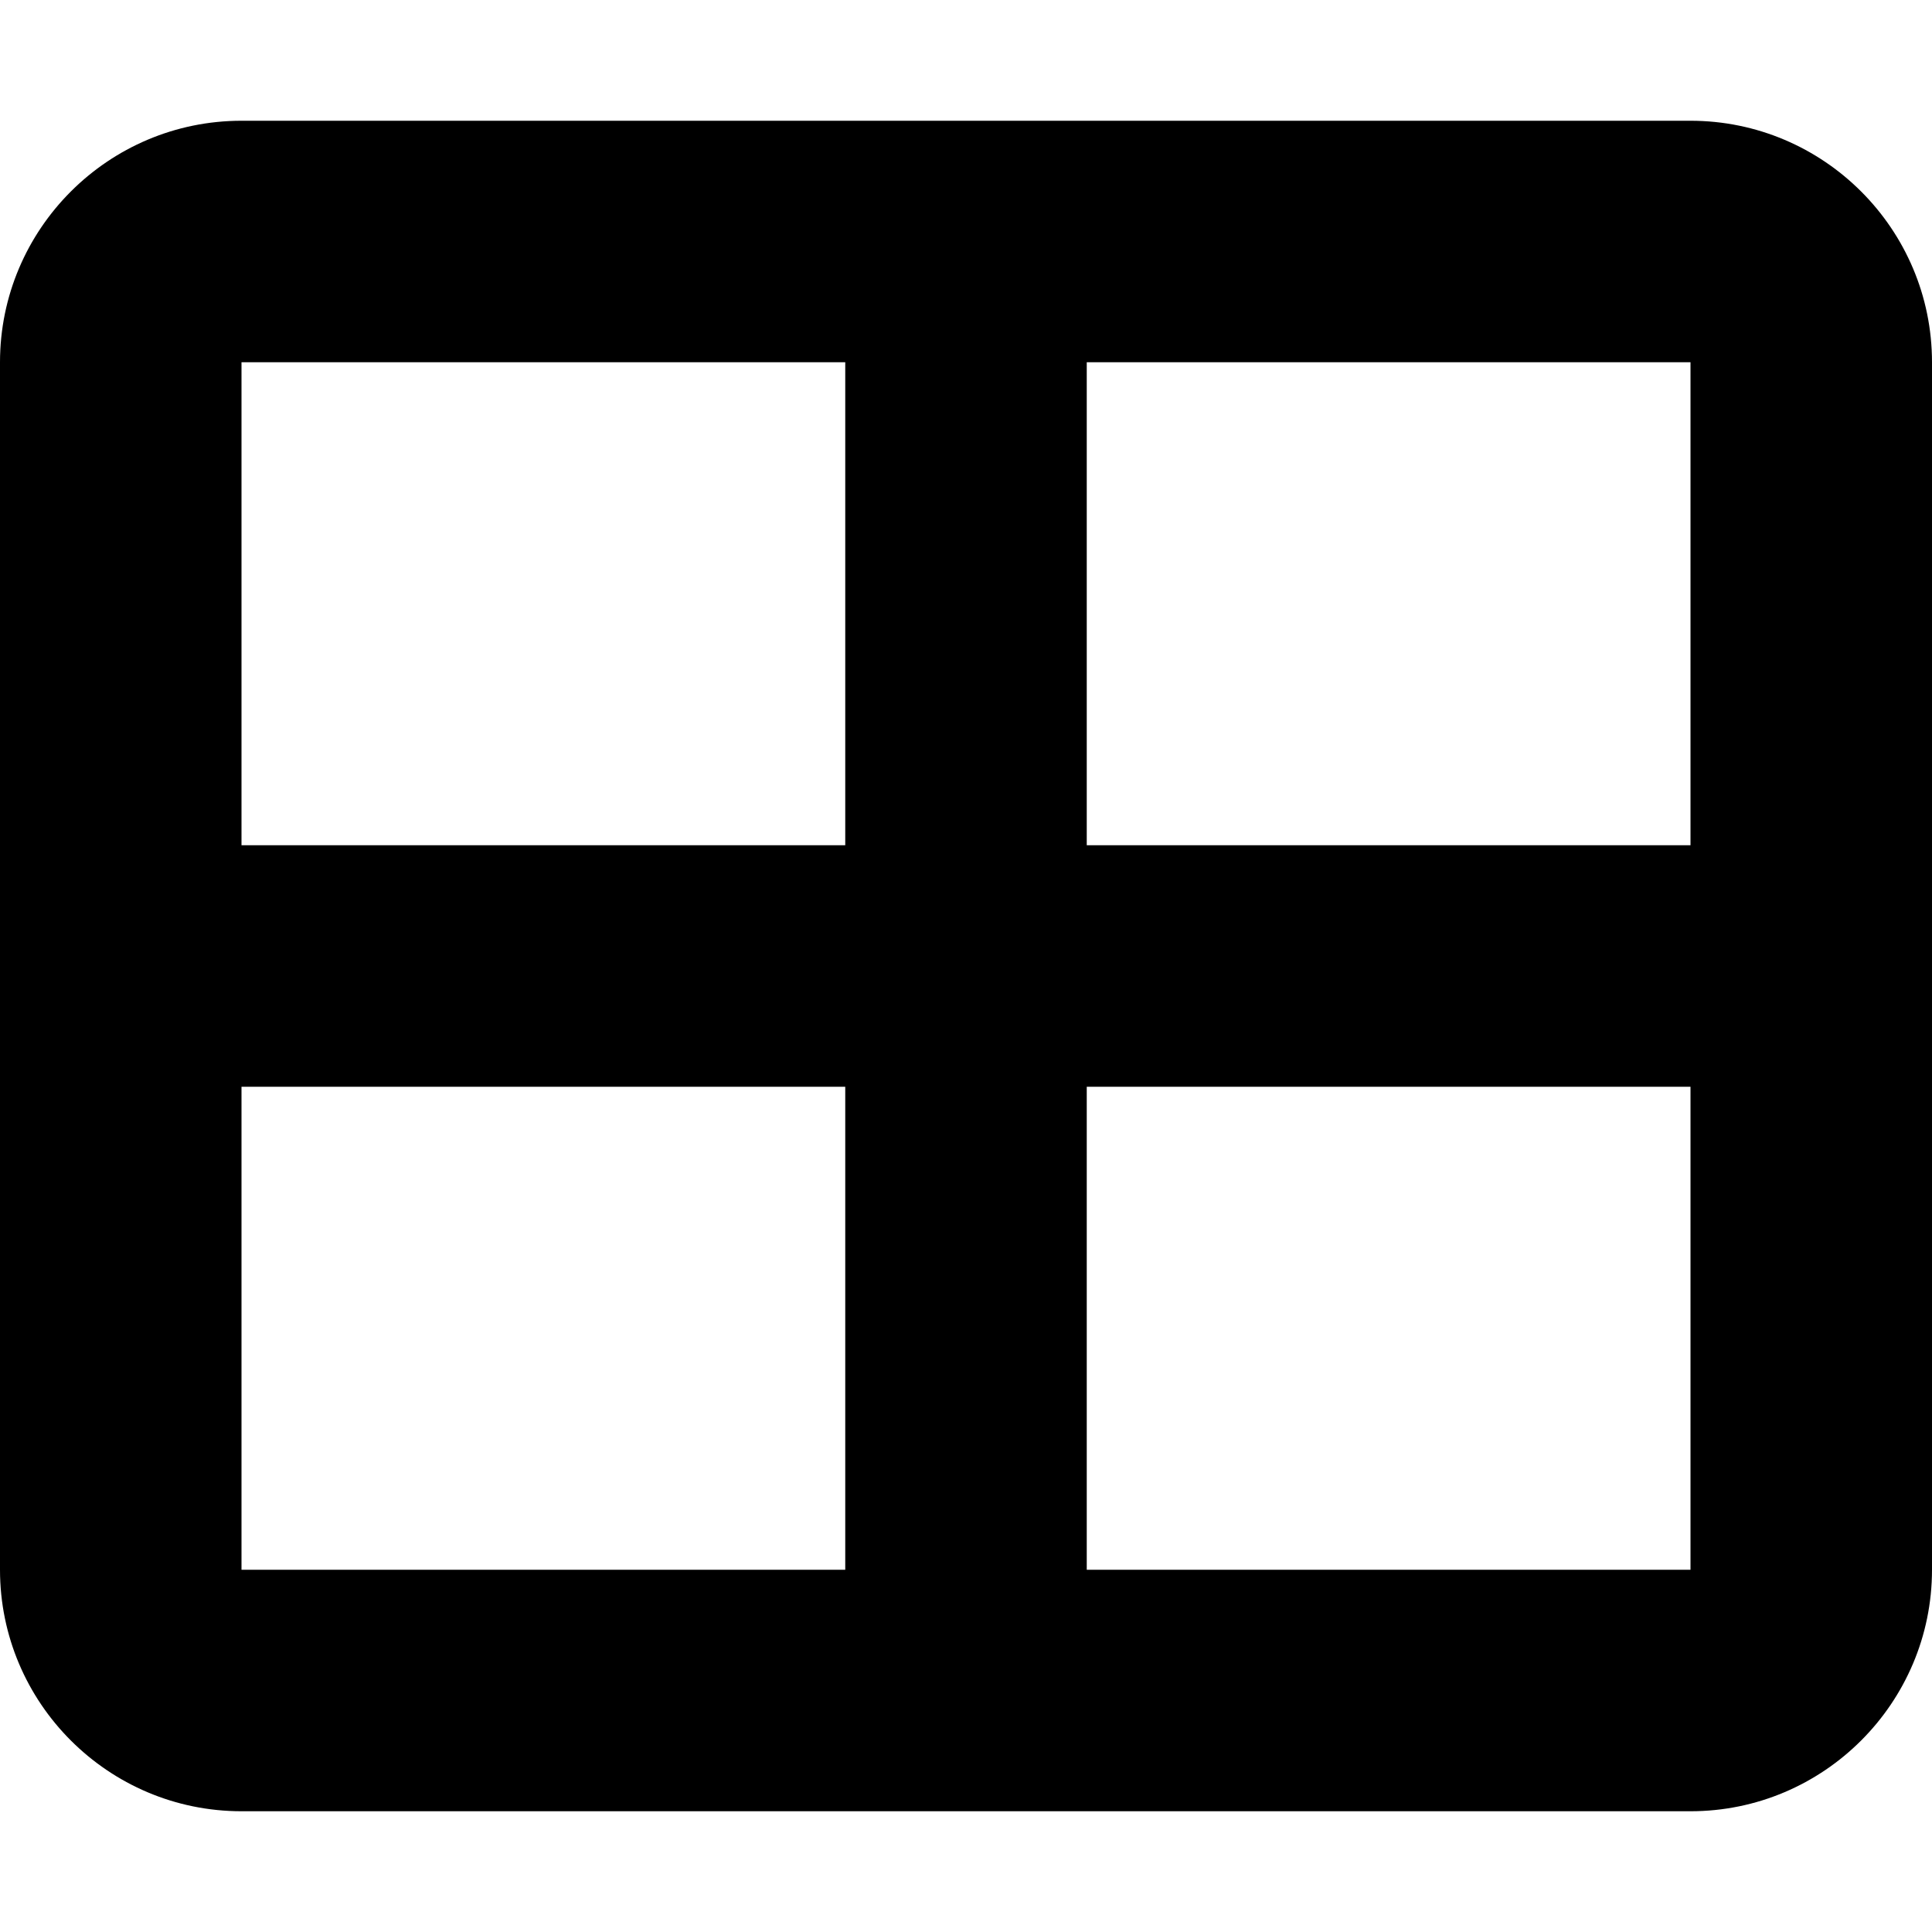
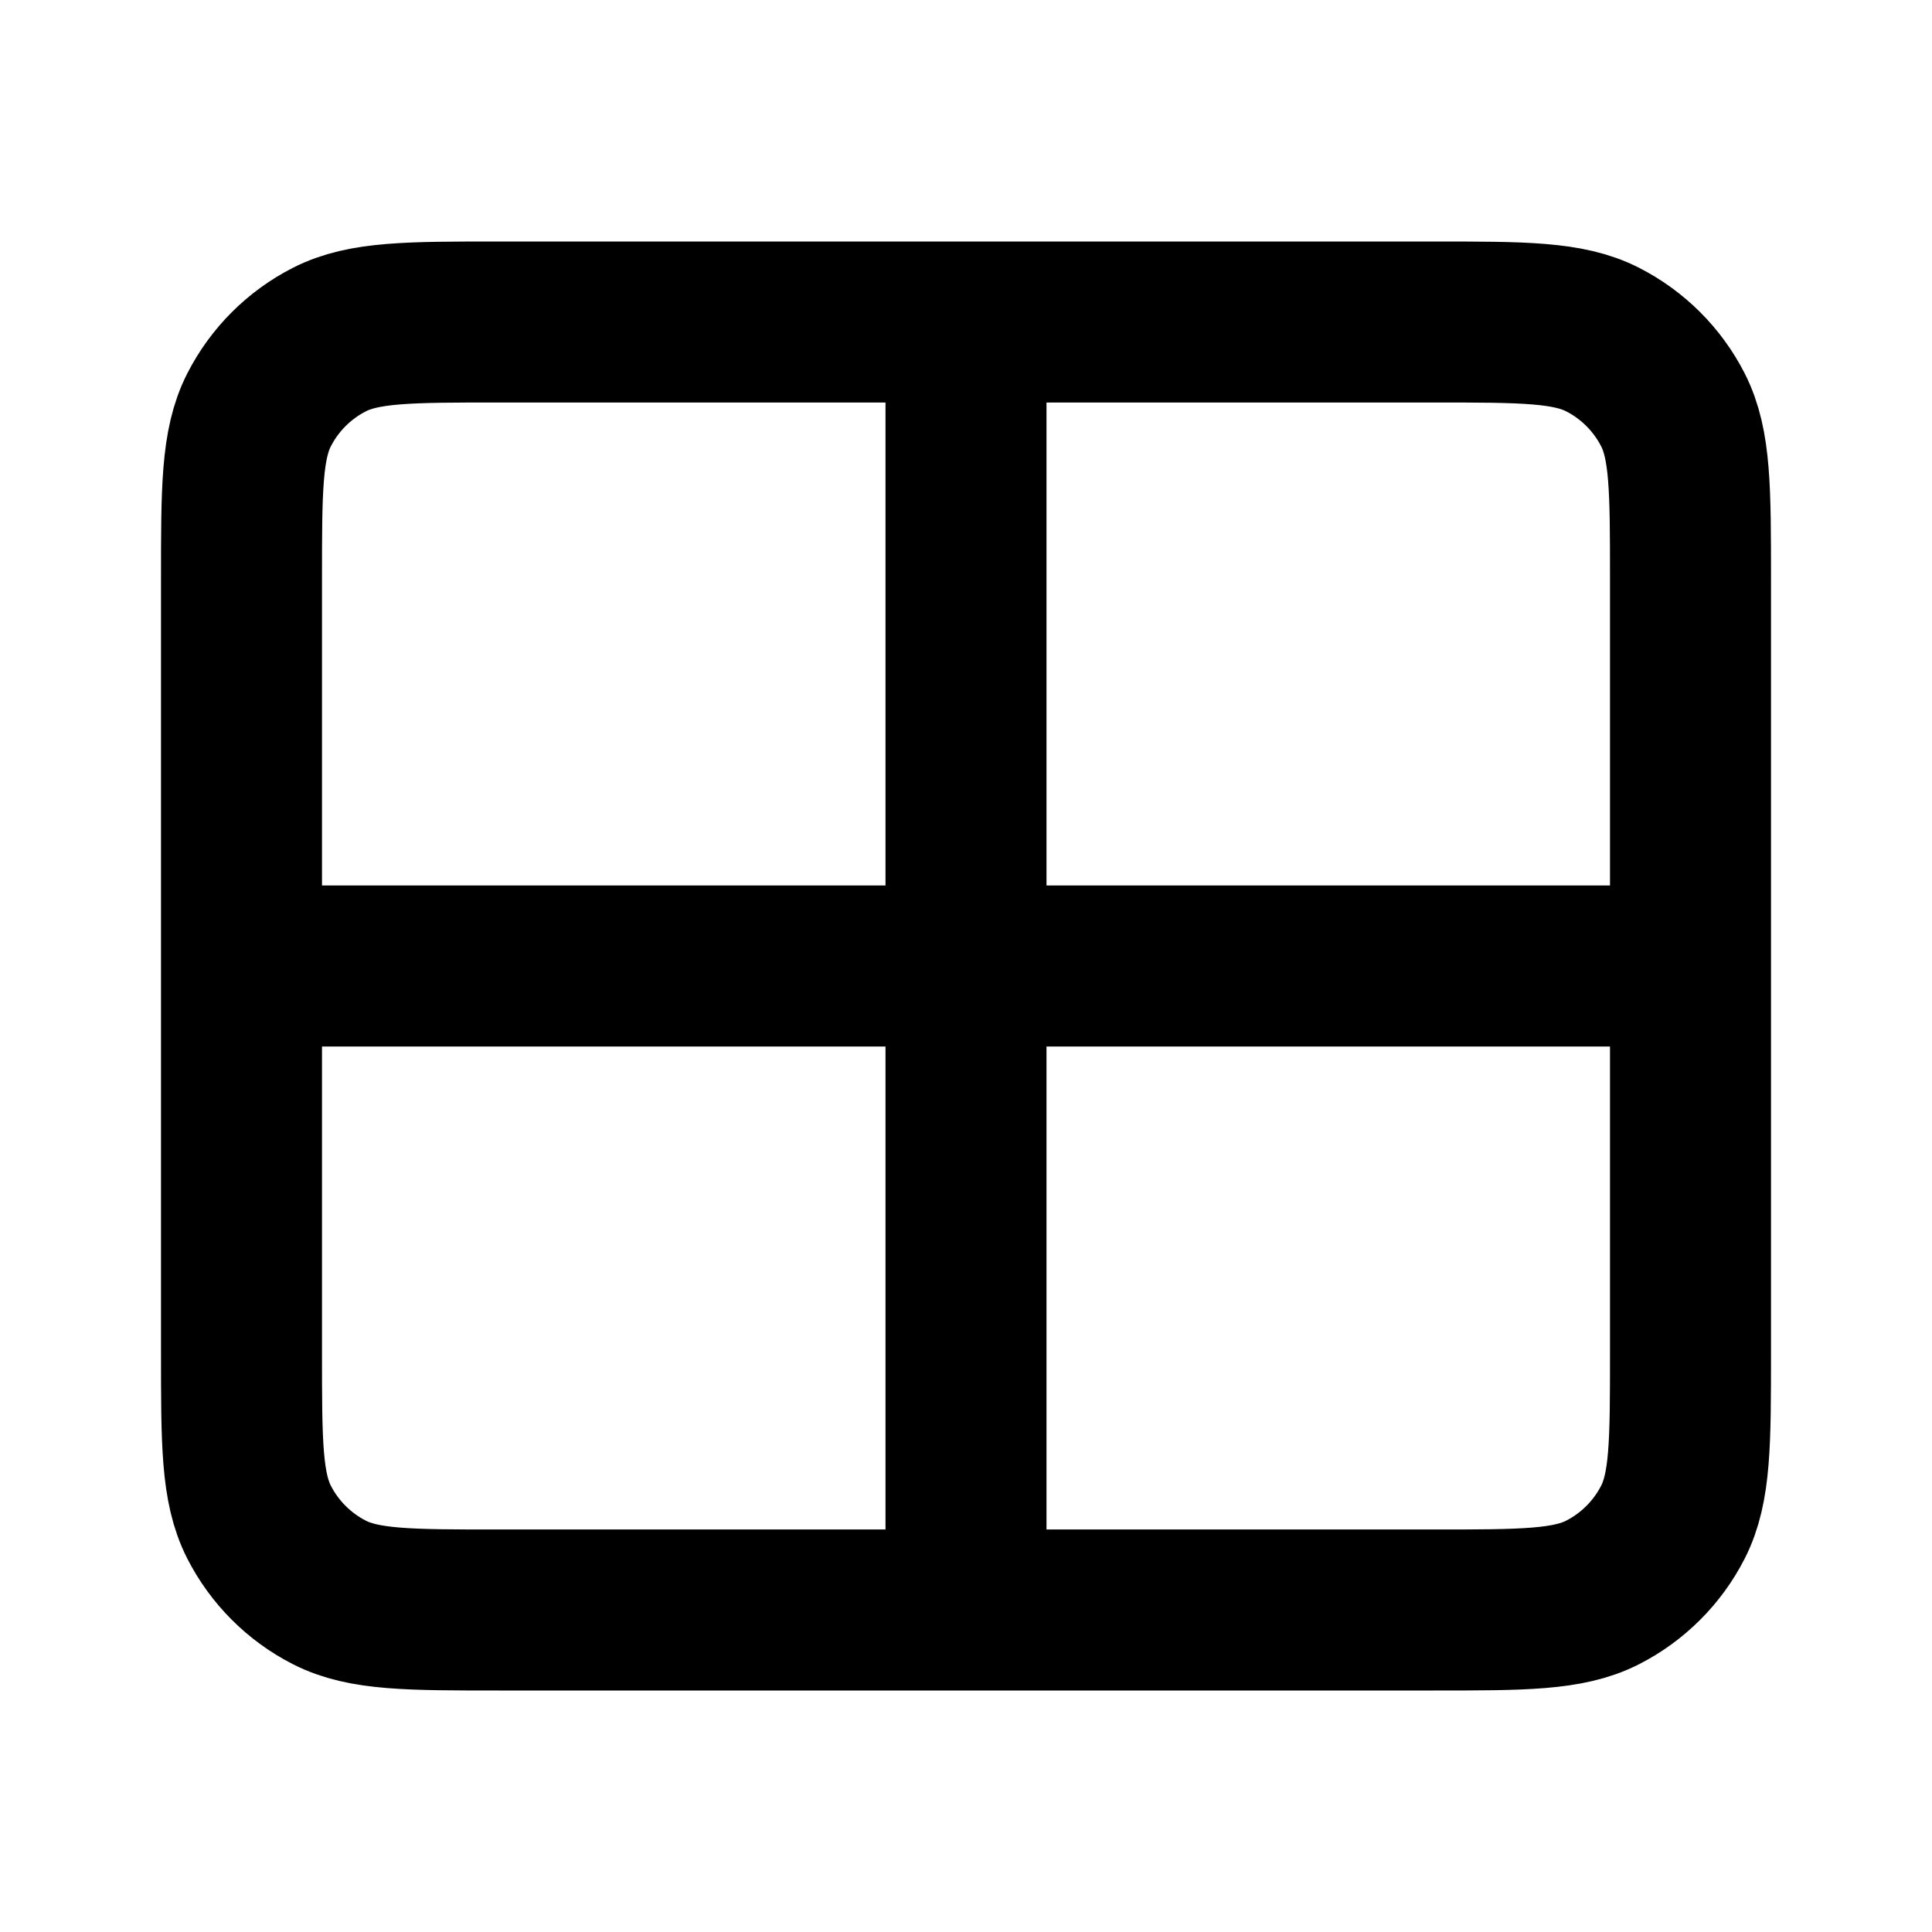
- <svg xmlns="http://www.w3.org/2000/svg" viewBox="0 0 512 512" width="1em" height="1em">
-   <path d="M448 96l0 128-160 0 0-128 160 0zm0 192l0 128-160 0 0-128 160 0zM224 224L64 224 64 96l160 0 0 128zM64 288l160 0 0 128L64 416l0-128zM64 32C28.7 32 0 60.7 0 96L0 416c0 35.3 28.7 64 64 64l384 0c35.3 0 64-28.7 64-64l0-320c0-35.3-28.7-64-64-64L64 32z" />
+ <svg xmlns="http://www.w3.org/2000/svg" width="64px" height="64px" viewBox="0 0 24 24" fill="none">
+   <g id="SVGRepo_bgCarrier" stroke-width="0" />
+   <g id="SVGRepo_tracerCarrier" stroke-linecap="round" stroke-linejoin="round" />
+   <g id="SVGRepo_iconCarrier">
+     <path d="M4 12L20 12M12 4L12 20M6.2 20H17.8C18.92 20 19.48 20 19.908 19.782C20.284 19.59 20.59 19.284 20.782 18.908C21 18.48 21 17.92 21 16.8V7.2C21 6.08 21 5.52 20.782 5.092C20.59 4.716 20.284 4.41 19.908 4.218C19.48 4 18.92 4 17.8 4H6.2C5.08 4 4.52 4 4.092 4.218C3.716 4.41 3.41 4.716 3.218 5.092C3 5.52 3 6.08 3 7.2V16.8C3 17.92 3 18.48 3.218 18.908C3.41 19.284 3.716 19.59 4.092 19.782C4.52 20 5.08 20 6.2 20Z" stroke="#000000" stroke-width="2" stroke-linecap="round" stroke-linejoin="round" />
+   </g>
</svg>
